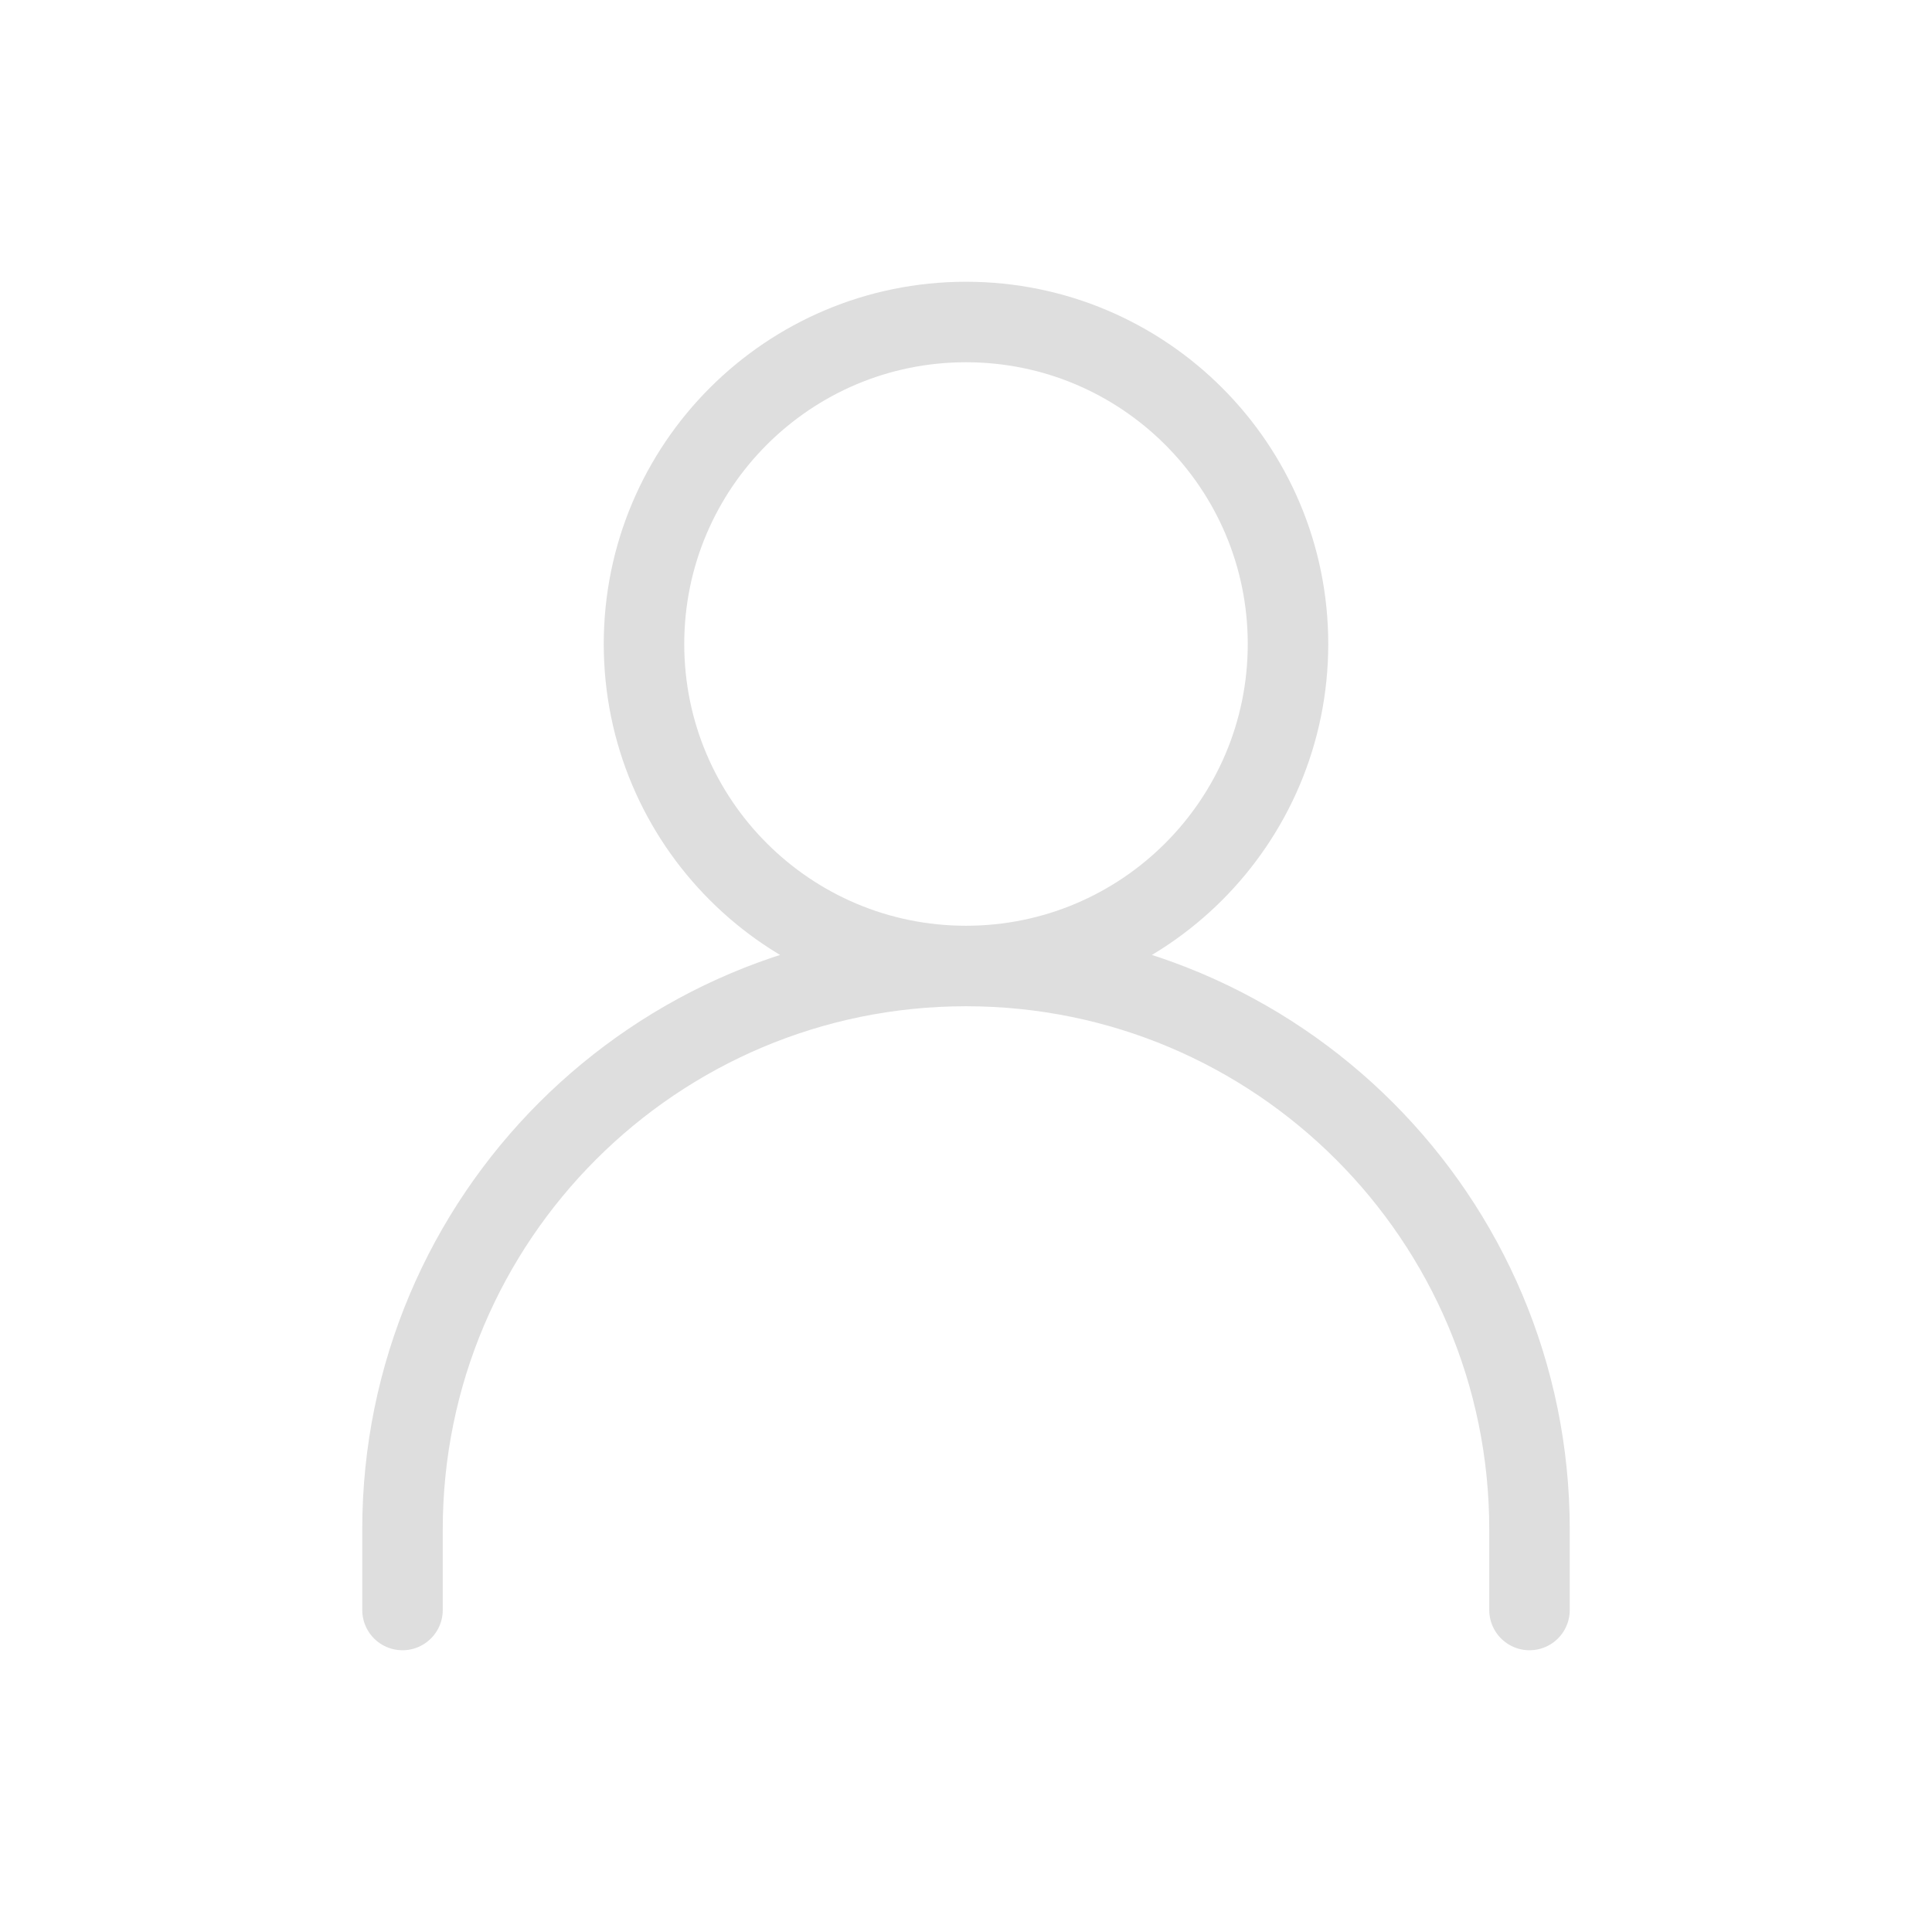
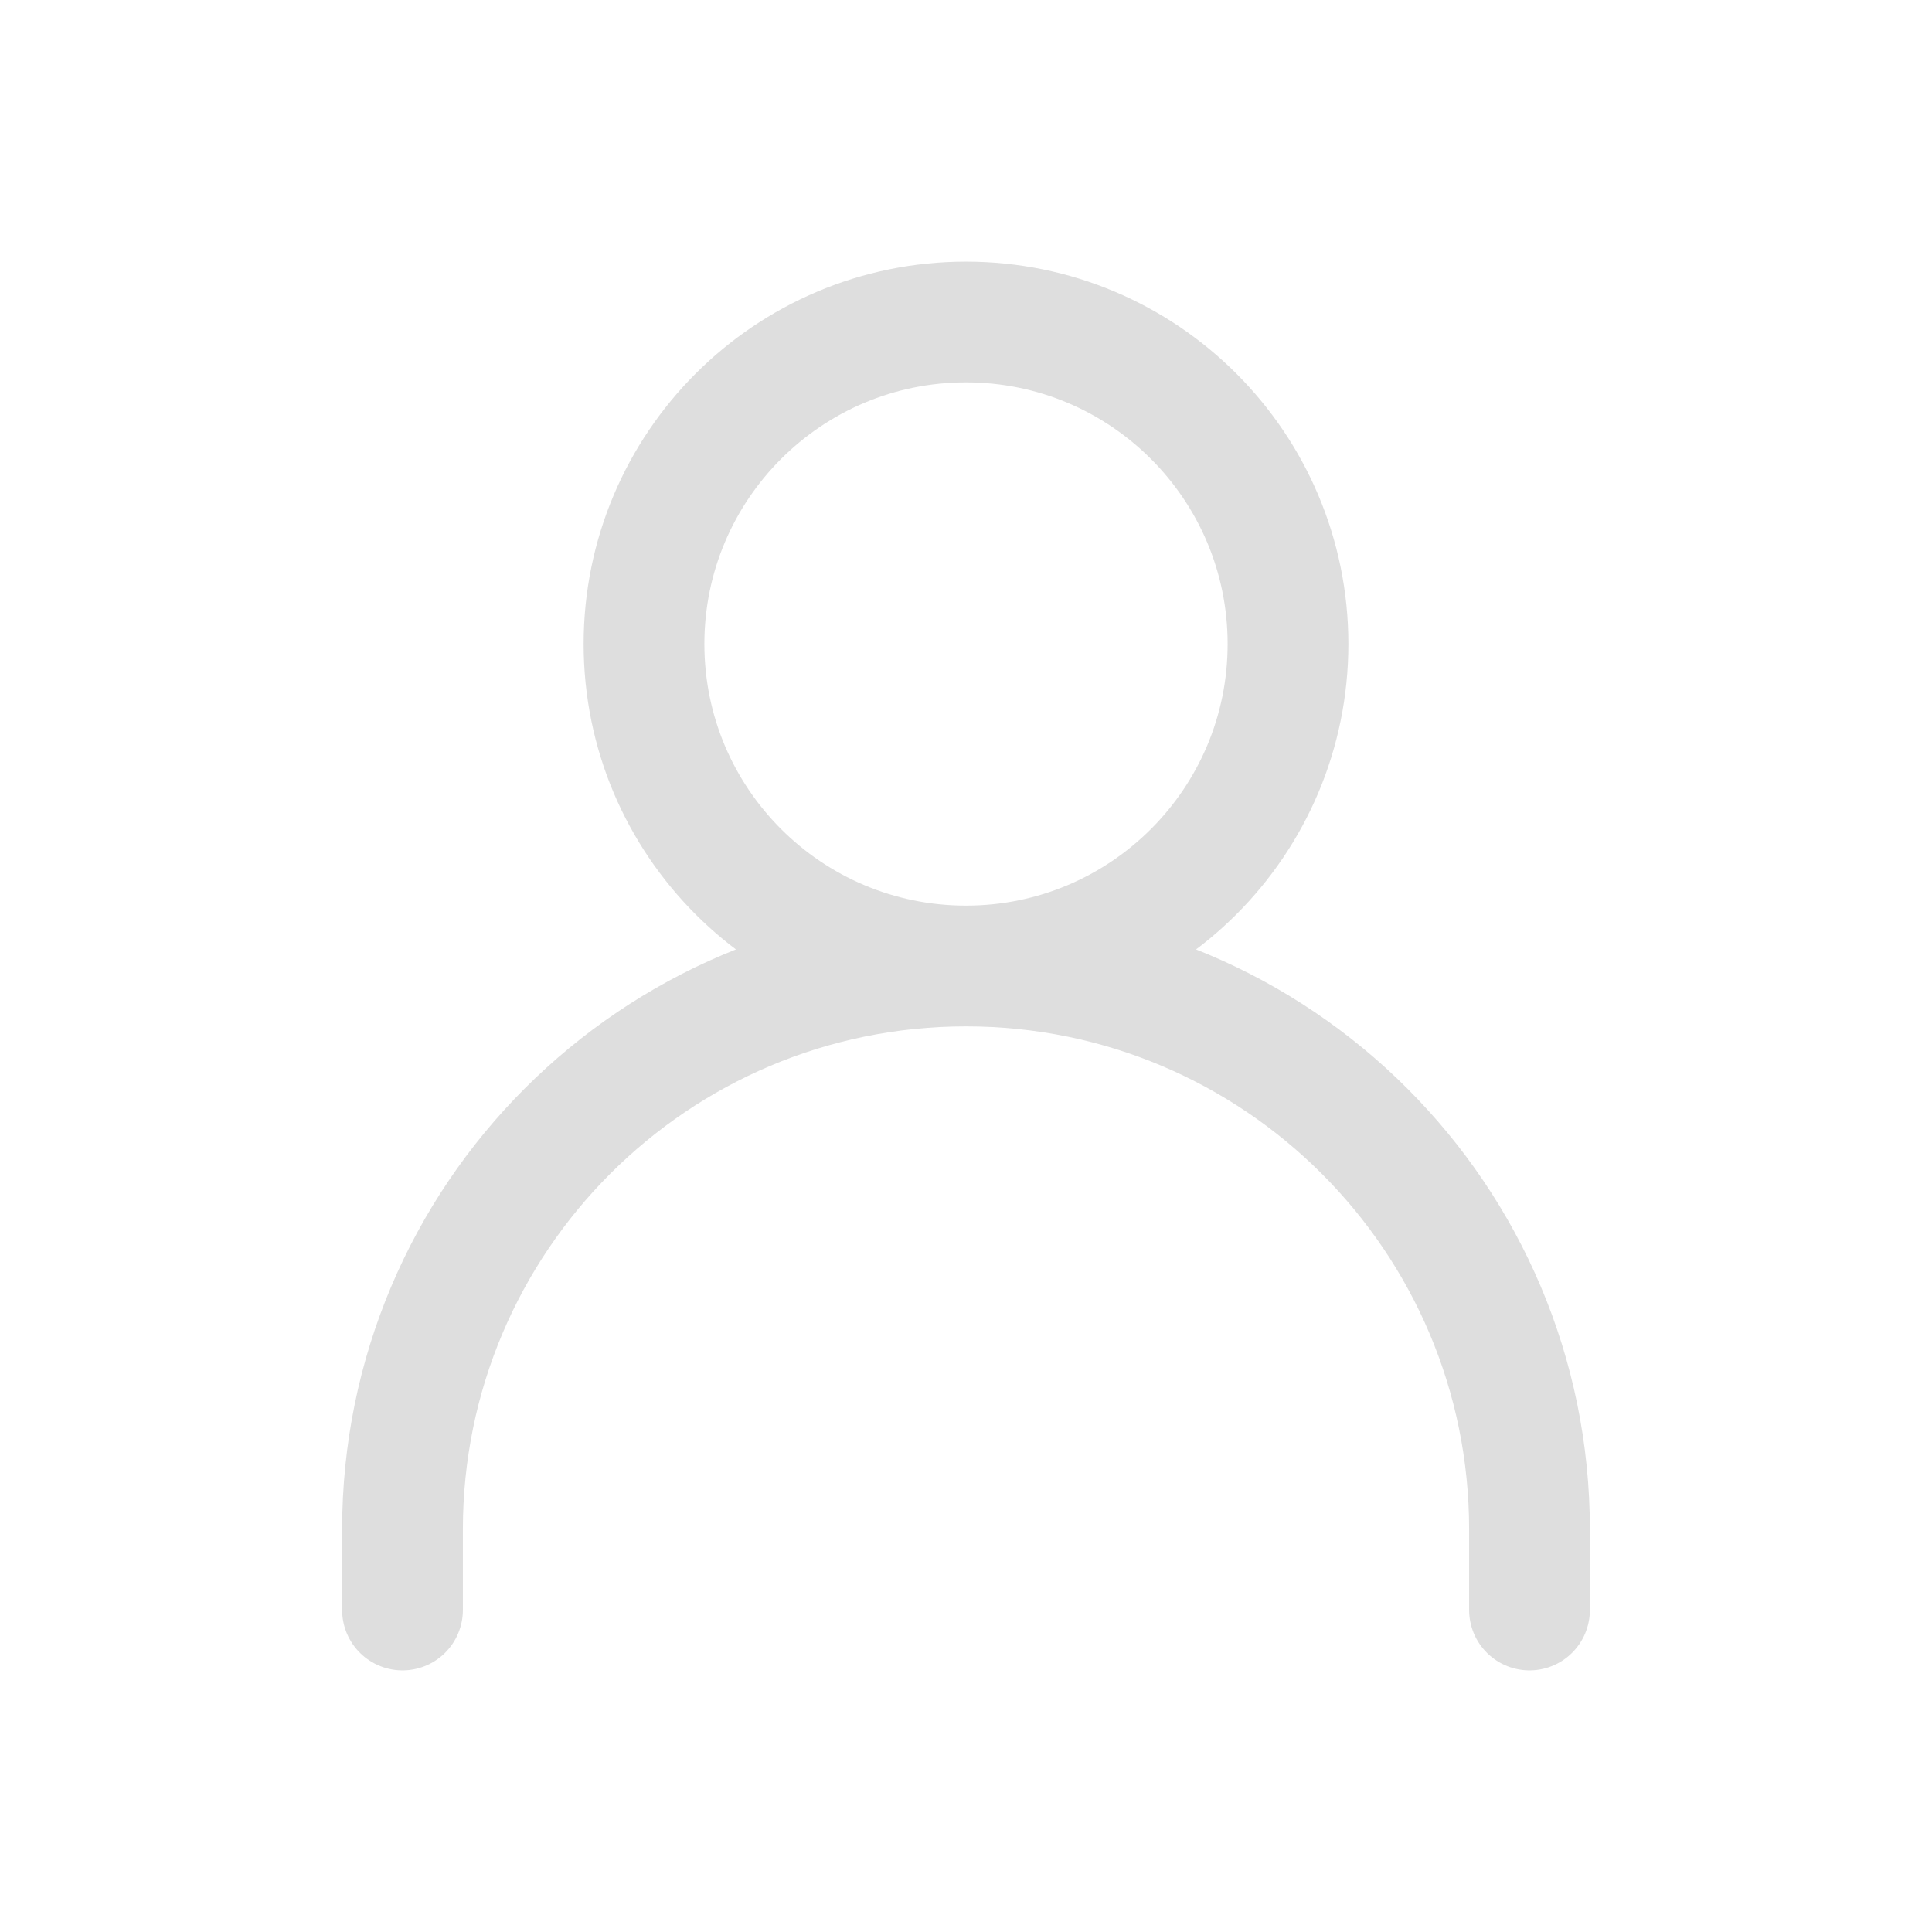
<svg xmlns="http://www.w3.org/2000/svg" width="24" height="24" viewBox="0 0 24 24">
-   <path fill="none" stroke="#DEDEDE" stroke-linecap="round" stroke-linejoin="round" stroke-width="1" d="M5 20v-1a7 7 0 0 1 7-7v0a7 7 0 0 1 7 7v1m-7-8a4 4 0 1 0 0-8a4 4 0 0 0 0 8" />
+   <path fill="none" stroke="#DEDEDE" stroke-linecap="round" stroke-linejoin="round" stroke-width="1.5" d="M5 20v-1a7 7 0 0 1 7-7v0a7 7 0 0 1 7 7v1m-7-8a4 4 0 1 0 0-8a4 4 0 0 0 0 8" />
</svg>
